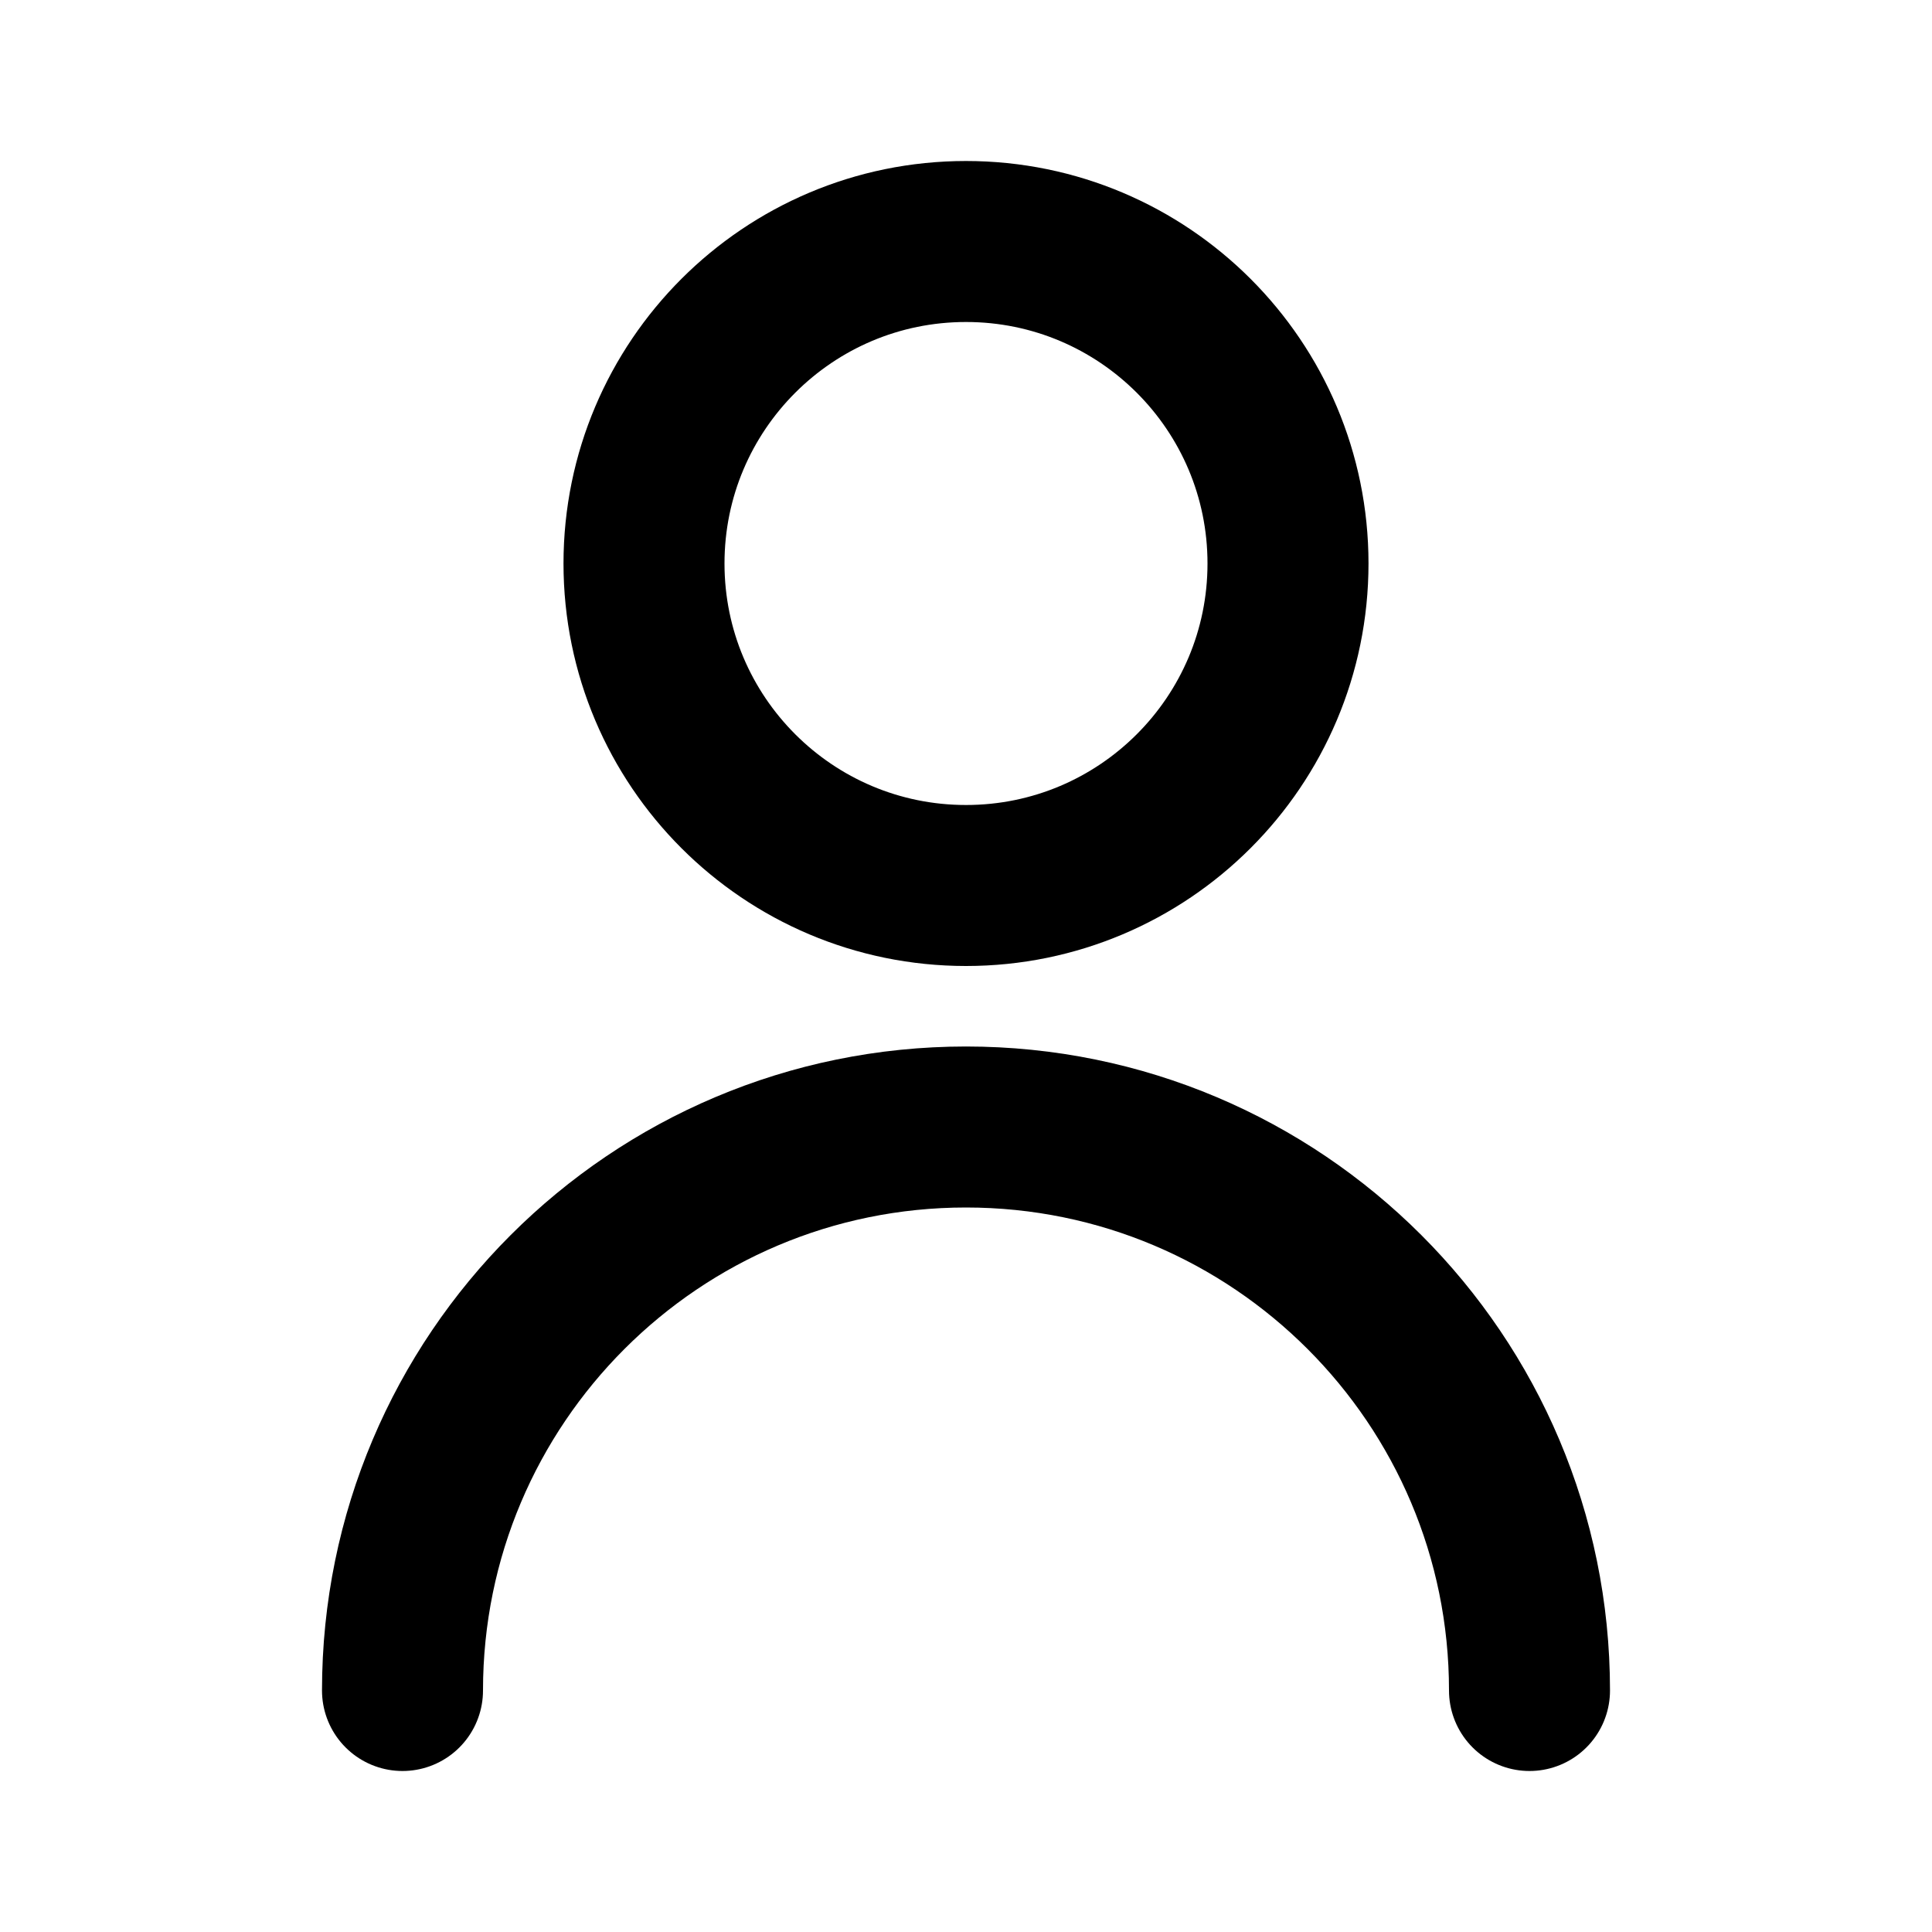
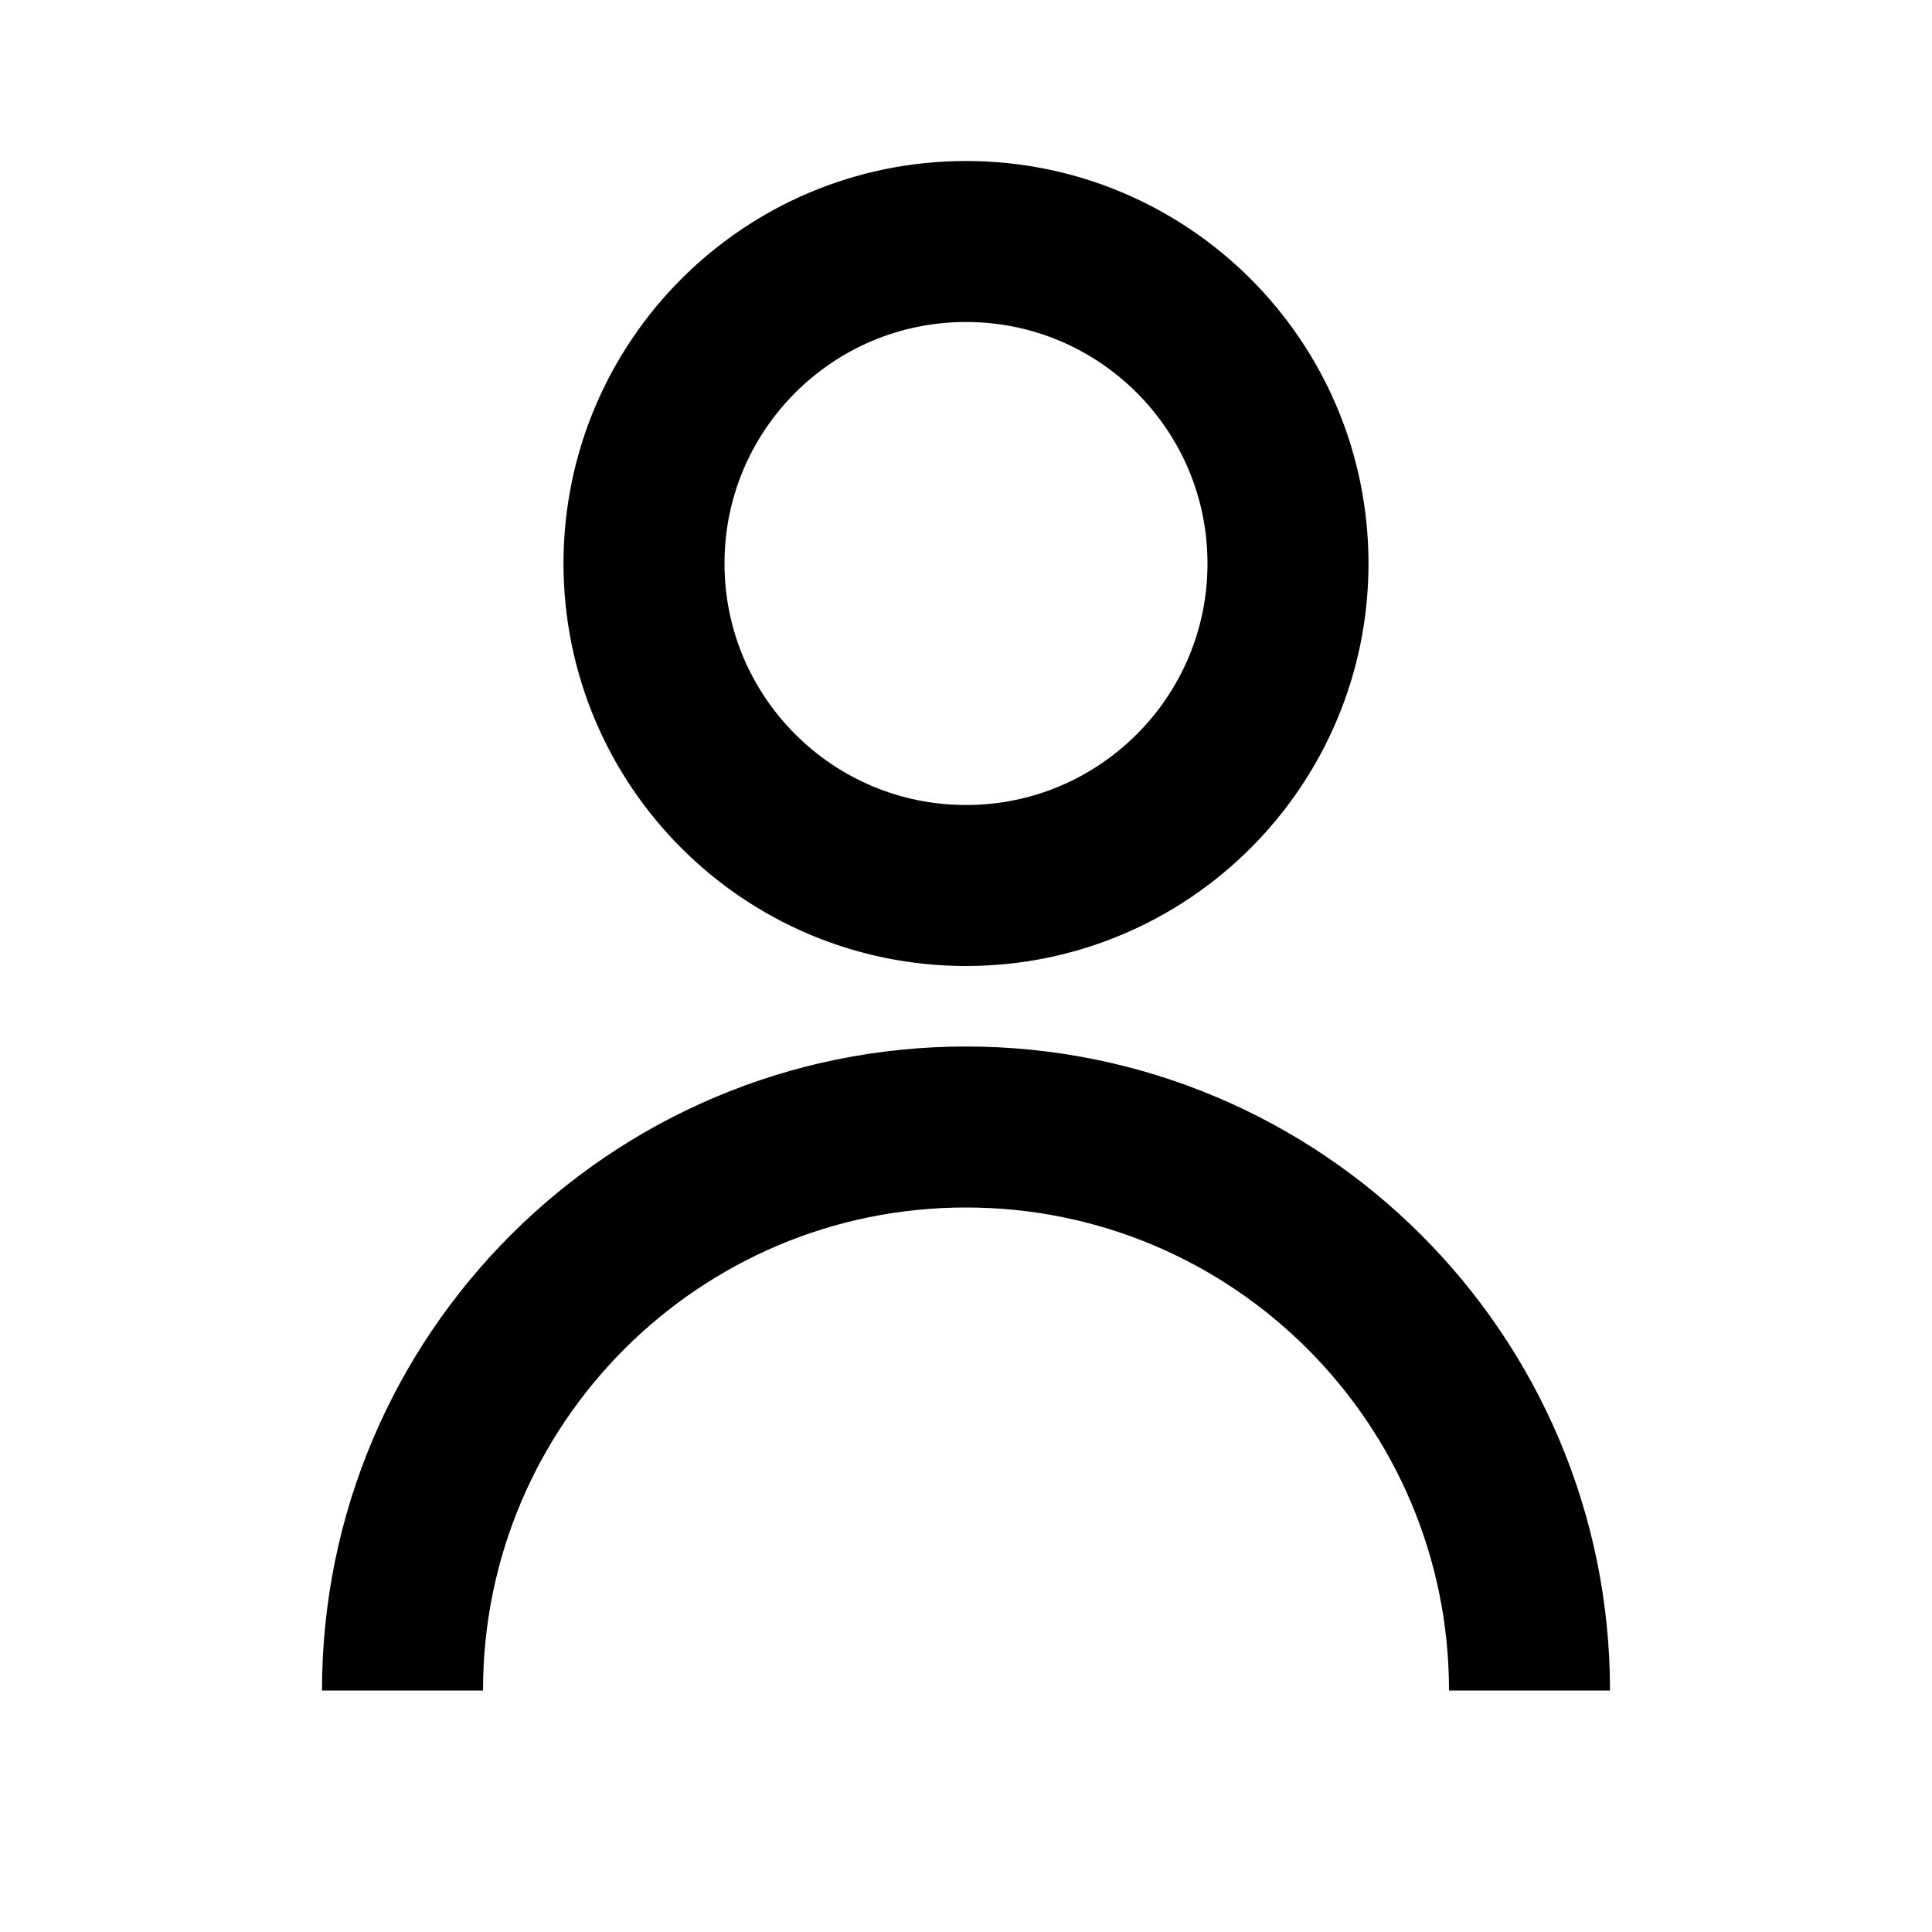
<svg xmlns="http://www.w3.org/2000/svg" width="800px" height="800px" viewBox="0 0 24 24" fill="none">
-   <path d="M5 21C5 17.134 8.134 14 12 14C15.866 14 19 17.134 19 21M16 7C16 9.209 14.209 11 12 11C9.791 11 8 9.209 8 7C8 4.791 9.791 3 12 3C14.209 3 16 4.791 16 7Z" stroke="#000000" stroke-width="2" stroke-linecap="round" stroke-linejoin="round" />
+   <path d="M5 21C5 17.134 8.134 14 12 14C15.866 14 19 17.134 19 21M16 7C16 9.209 14.209 11 12 11C9.791 11 8 9.209 8 7C8 4.791 9.791 3 12 3C14.209 3 16 4.791 16 7Z" stroke="#000000" stroke-width="2" strokeLinecap="round" strokeLinejoin="round" />
</svg>
